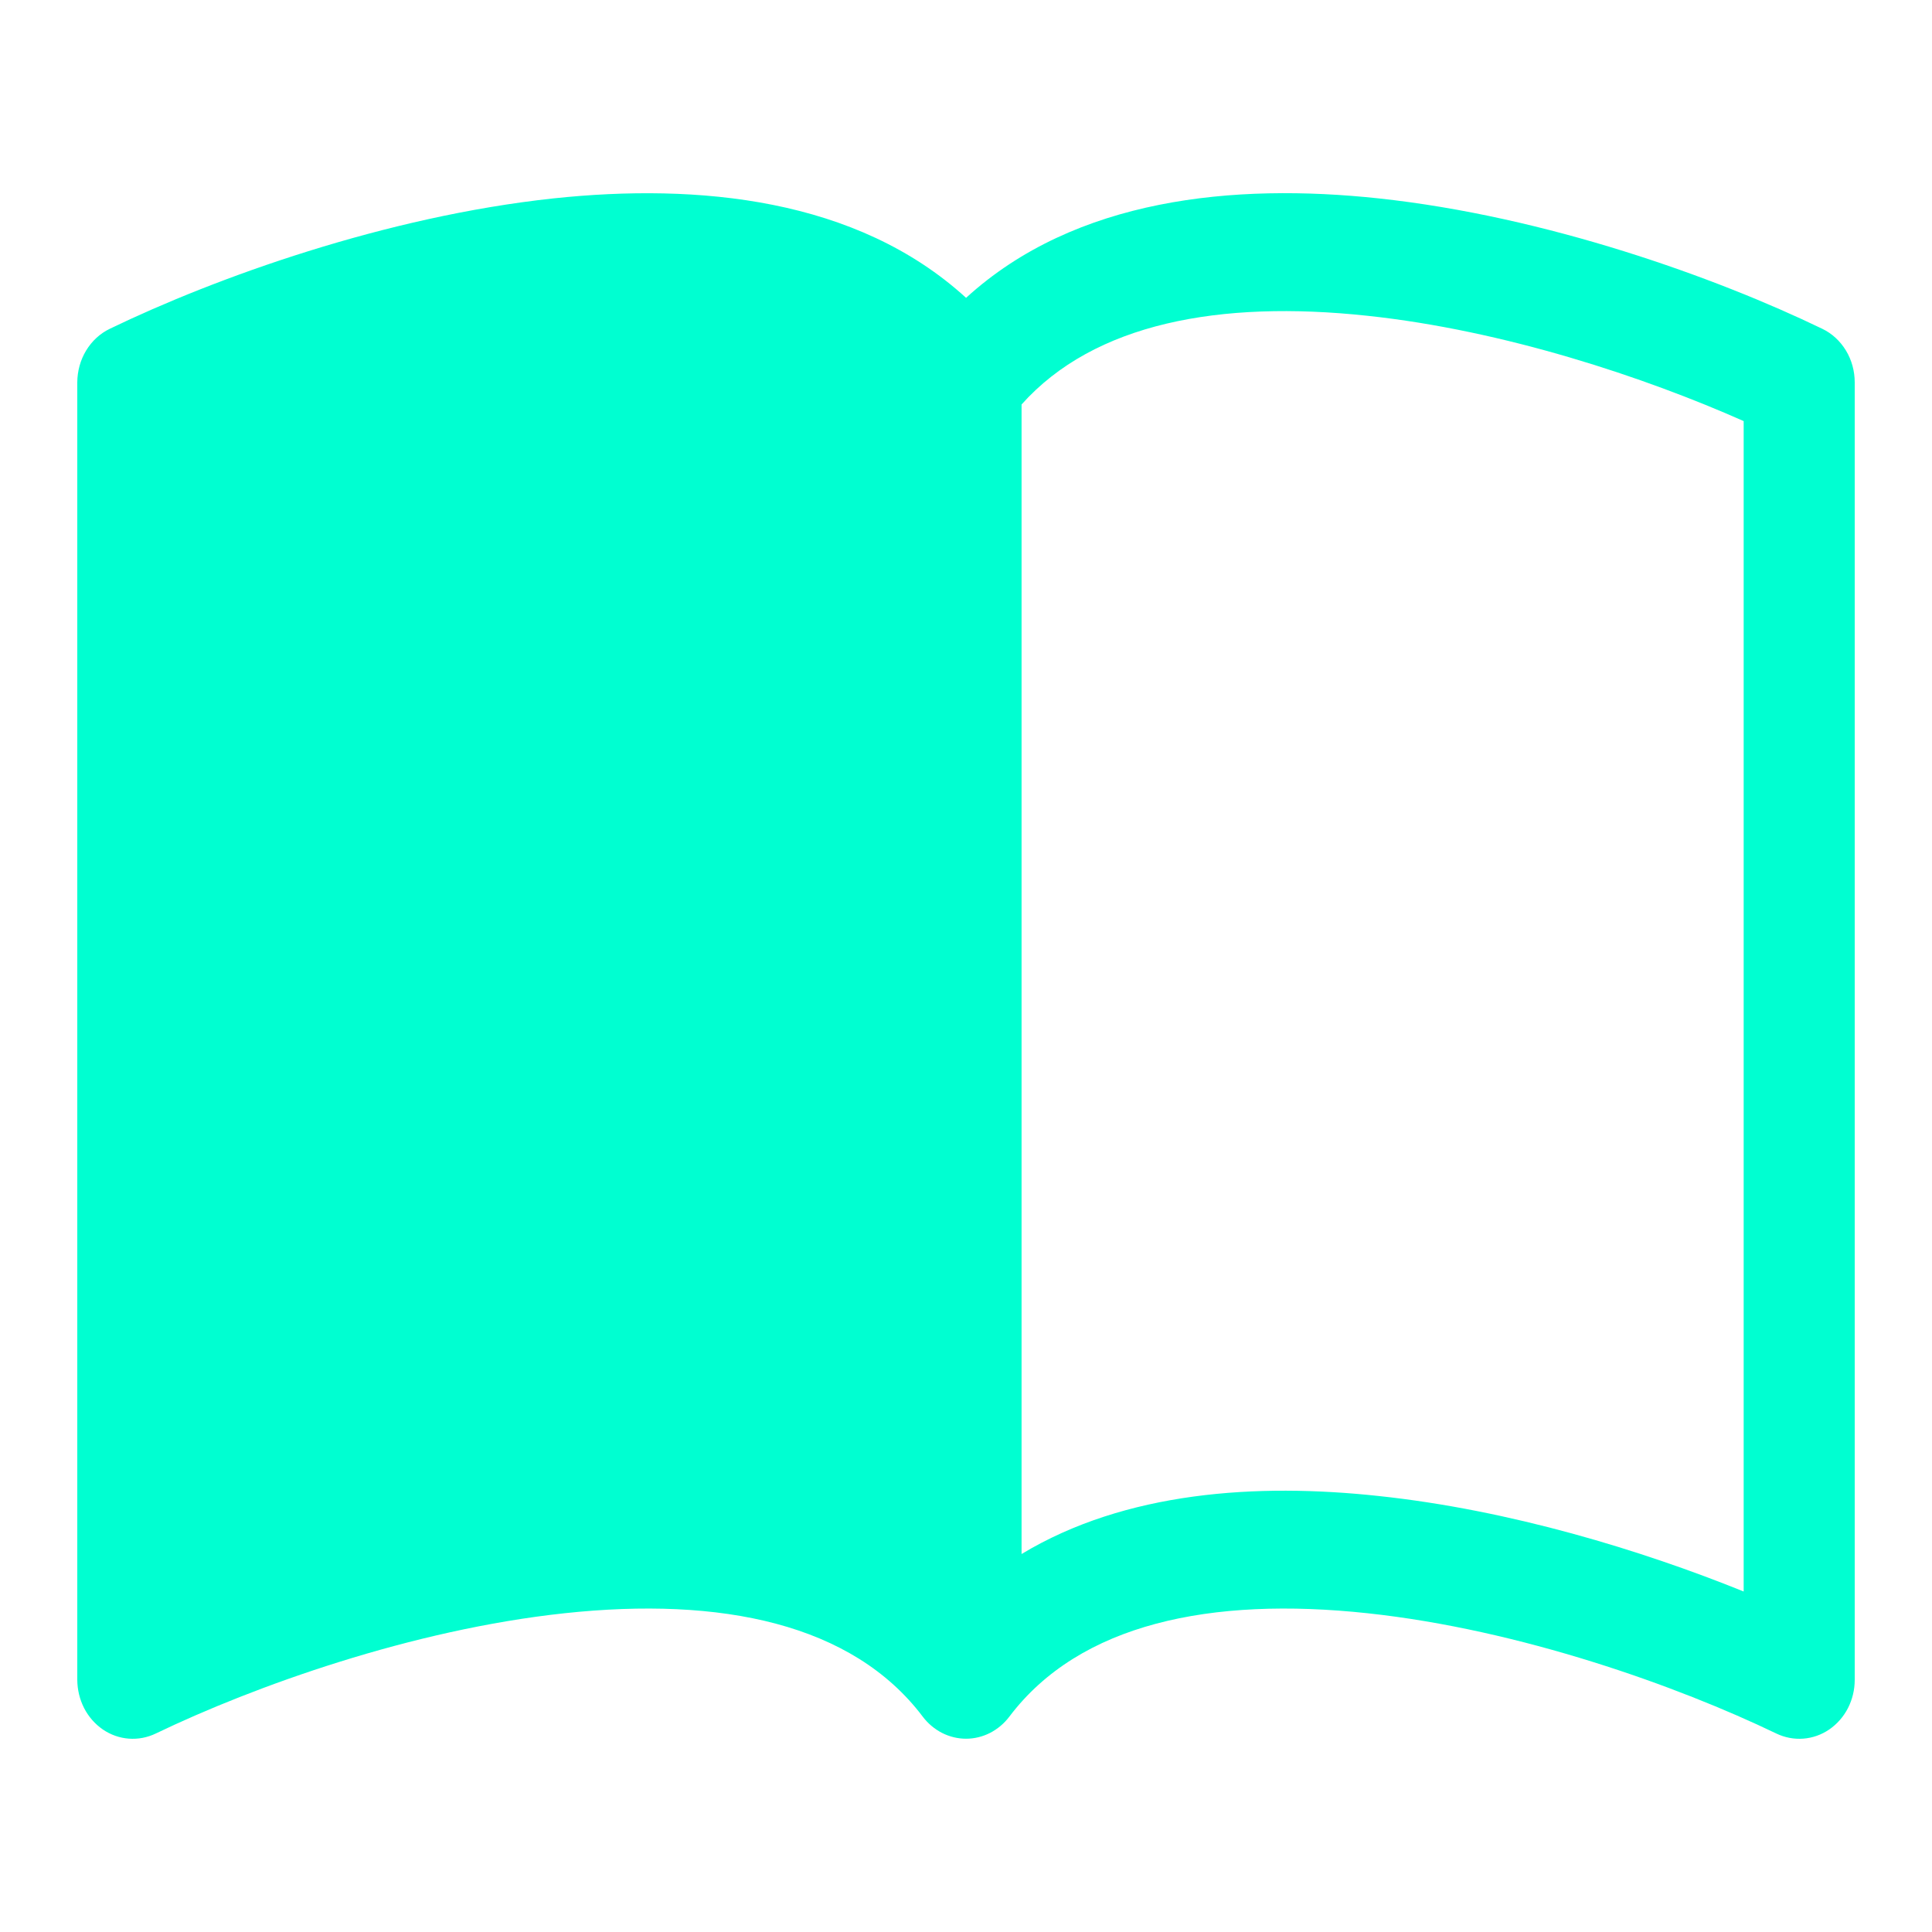
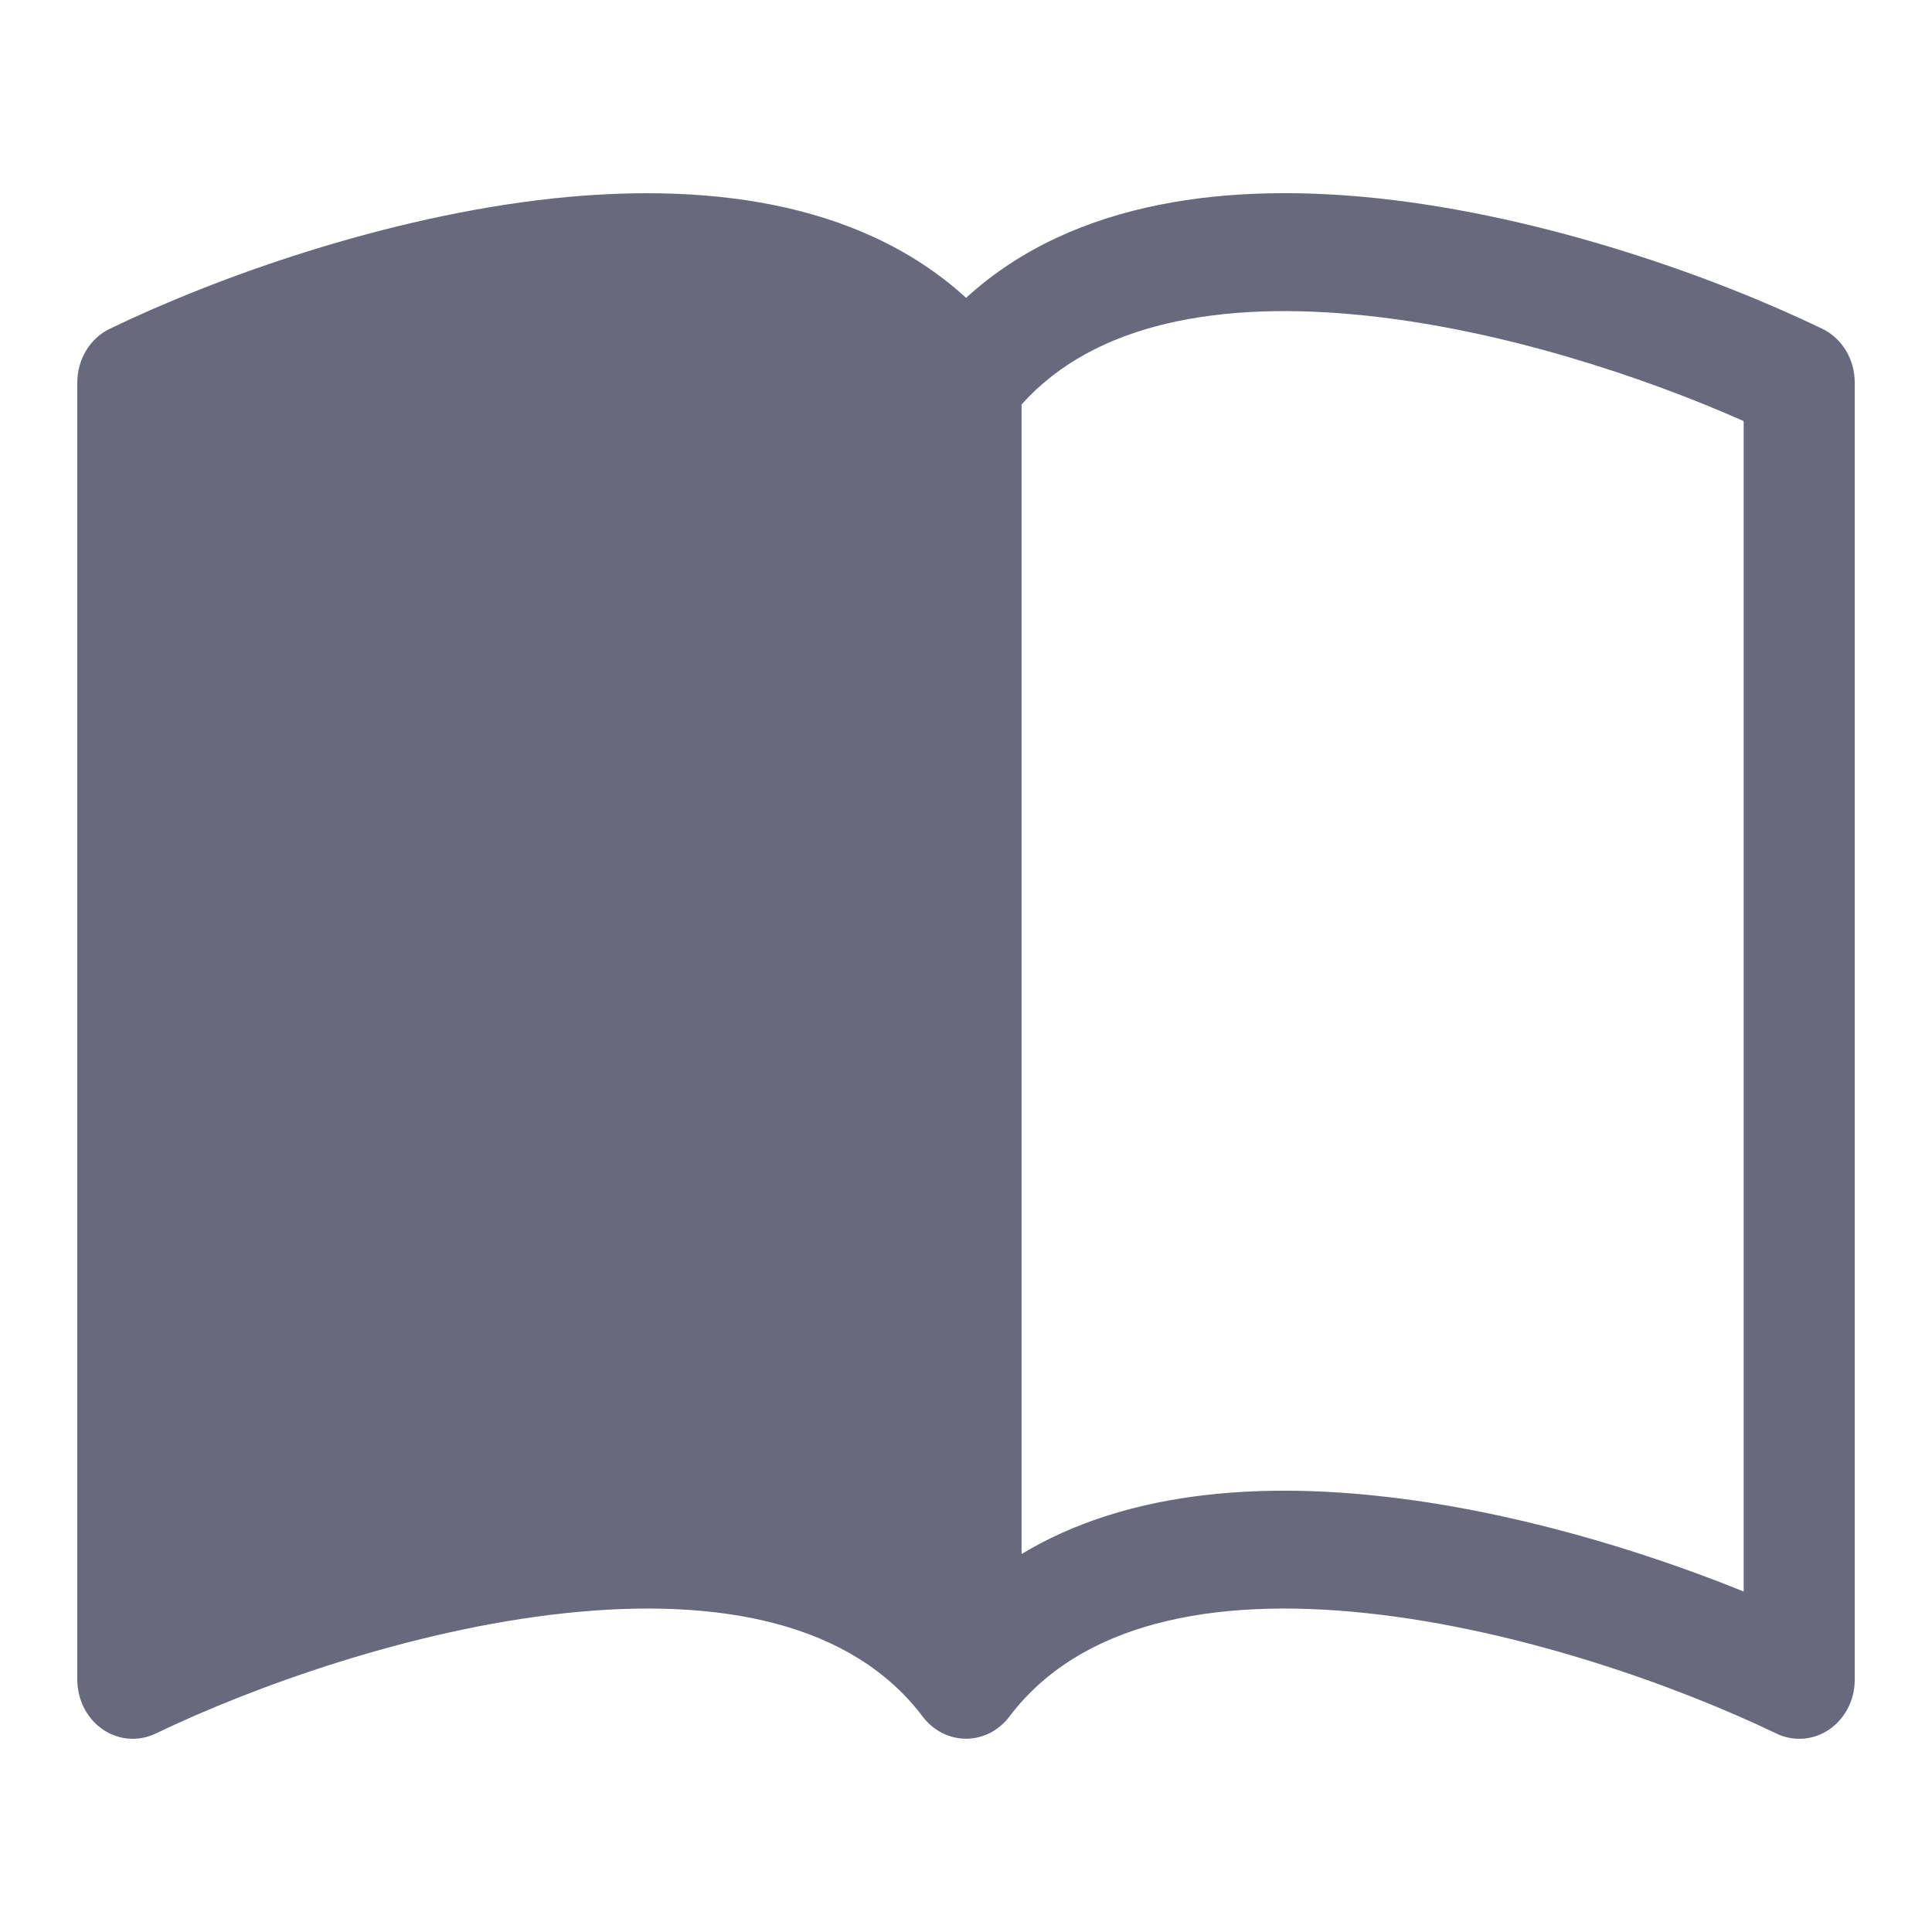
<svg xmlns="http://www.w3.org/2000/svg" width="25" height="25" viewBox="0 0 25 25" fill="none">
-   <path d="M13.219 5.234C14.159 4.182 15.781 3.881 17.693 4.086C19.467 4.275 21.291 4.884 22.563 5.449V20.594C21.243 20.06 19.534 19.538 17.838 19.358C16.265 19.188 14.563 19.298 13.219 20.109V5.234ZM12.501 3.854C11.085 2.561 9.032 2.369 7.163 2.567C4.987 2.801 2.79 3.593 1.422 4.254C1.296 4.314 1.19 4.412 1.115 4.535C1.04 4.658 1.001 4.802 1 4.948V21.737C1.001 21.865 1.031 21.99 1.088 22.102C1.146 22.215 1.229 22.309 1.33 22.379C1.431 22.448 1.547 22.489 1.667 22.498C1.787 22.507 1.907 22.484 2.017 22.431C3.285 21.821 5.327 21.087 7.307 20.875C9.332 20.658 11.03 21.008 11.94 22.213C12.007 22.302 12.093 22.374 12.19 22.424C12.287 22.473 12.393 22.499 12.501 22.499C12.608 22.499 12.714 22.473 12.811 22.424C12.908 22.374 12.994 22.302 13.061 22.213C13.971 21.008 15.669 20.658 17.693 20.875C19.674 21.087 21.718 21.821 22.984 22.431C23.094 22.484 23.214 22.507 23.334 22.498C23.454 22.489 23.57 22.448 23.671 22.379C23.772 22.309 23.855 22.215 23.913 22.102C23.97 21.99 24 21.865 24 21.737V4.948C24 4.802 23.961 4.658 23.886 4.535C23.811 4.412 23.705 4.314 23.579 4.254C22.211 3.593 20.014 2.801 17.838 2.567C15.969 2.367 13.916 2.561 12.501 3.854Z" fill="#00FFD1" />
+   <path d="M13.219 5.234C14.159 4.182 15.781 3.881 17.693 4.086C19.467 4.275 21.291 4.884 22.563 5.449V20.594C21.243 20.06 19.534 19.538 17.838 19.358C16.265 19.188 14.563 19.298 13.219 20.109V5.234ZM12.501 3.854C11.085 2.561 9.032 2.369 7.163 2.567C4.987 2.801 2.79 3.593 1.422 4.254C1.296 4.314 1.19 4.412 1.115 4.535C1.04 4.658 1.001 4.802 1 4.948V21.737C1.001 21.865 1.031 21.99 1.088 22.102C1.146 22.215 1.229 22.309 1.33 22.379C1.431 22.448 1.547 22.489 1.667 22.498C1.787 22.507 1.907 22.484 2.017 22.431C3.285 21.821 5.327 21.087 7.307 20.875C9.332 20.658 11.03 21.008 11.94 22.213C12.007 22.302 12.093 22.374 12.19 22.424C12.287 22.473 12.393 22.499 12.501 22.499C12.608 22.499 12.714 22.473 12.811 22.424C12.908 22.374 12.994 22.302 13.061 22.213C13.971 21.008 15.669 20.658 17.693 20.875C19.674 21.087 21.718 21.821 22.984 22.431C23.094 22.484 23.214 22.507 23.334 22.498C23.454 22.489 23.57 22.448 23.671 22.379C23.772 22.309 23.855 22.215 23.913 22.102C23.97 21.99 24 21.865 24 21.737V4.948C24 4.802 23.961 4.658 23.886 4.535C23.811 4.412 23.705 4.314 23.579 4.254C22.211 3.593 20.014 2.801 17.838 2.567C15.969 2.367 13.916 2.561 12.501 3.854Z" fill="#69697D" />
</svg>
